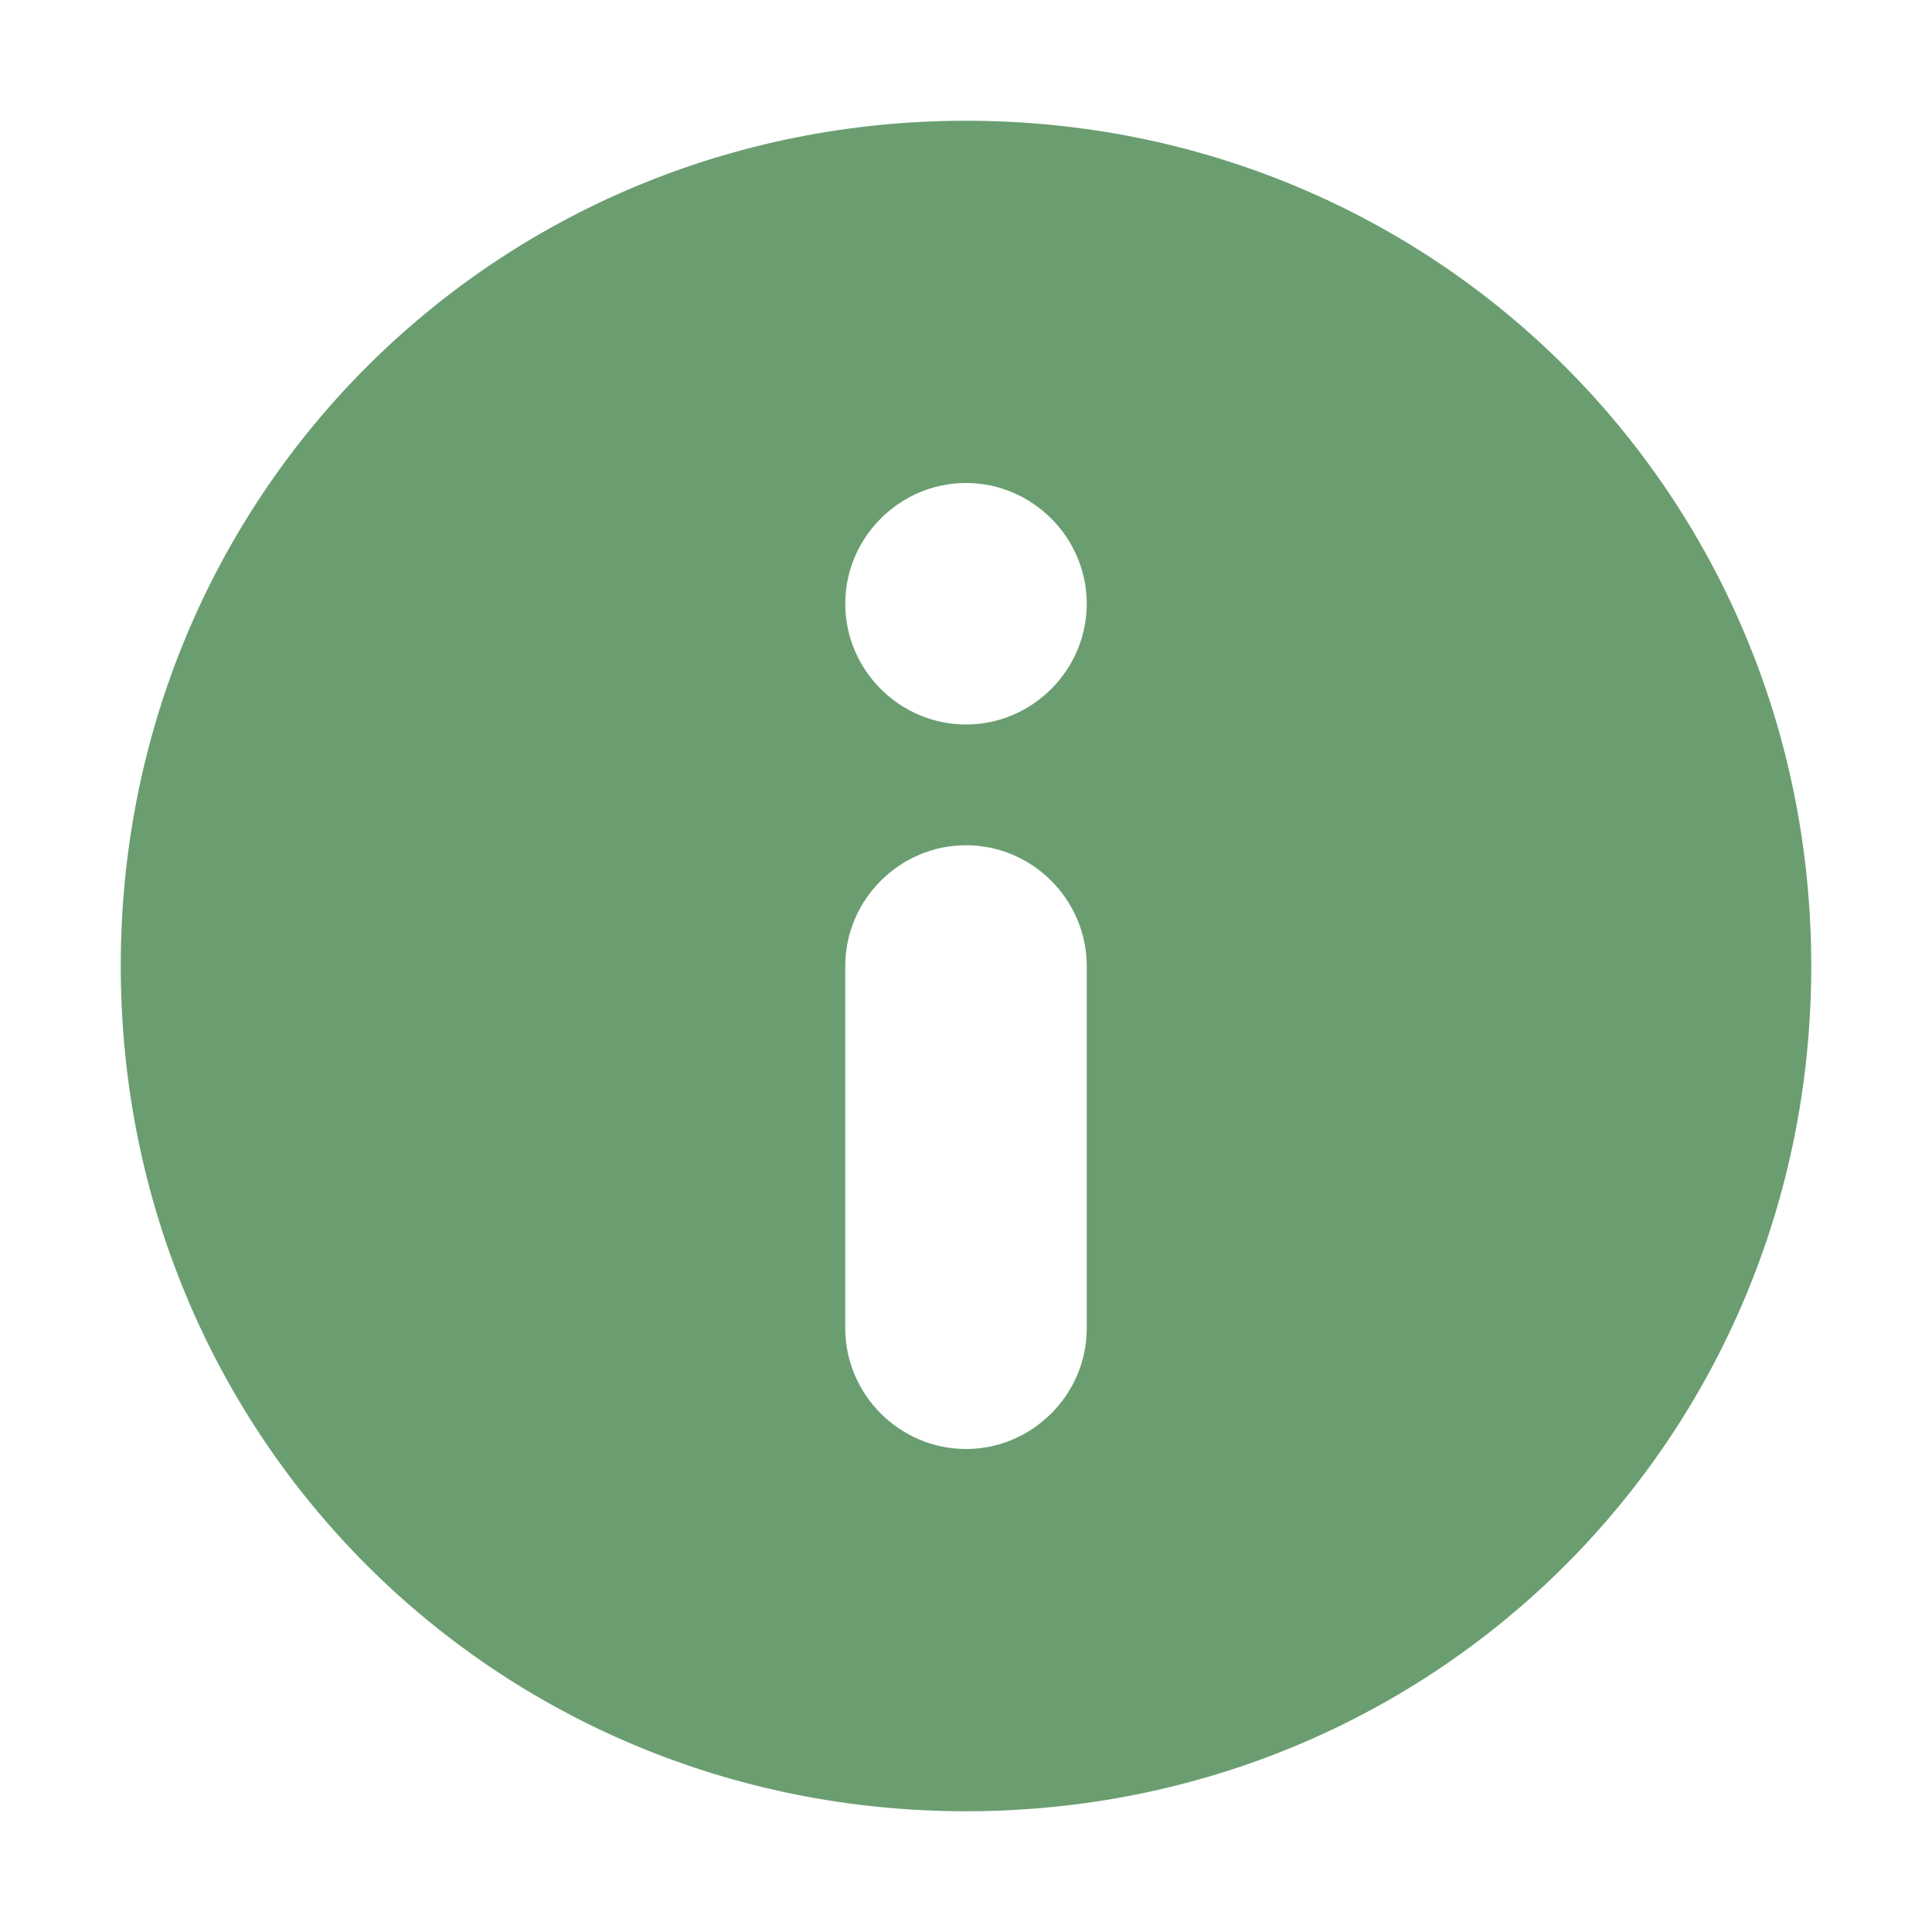
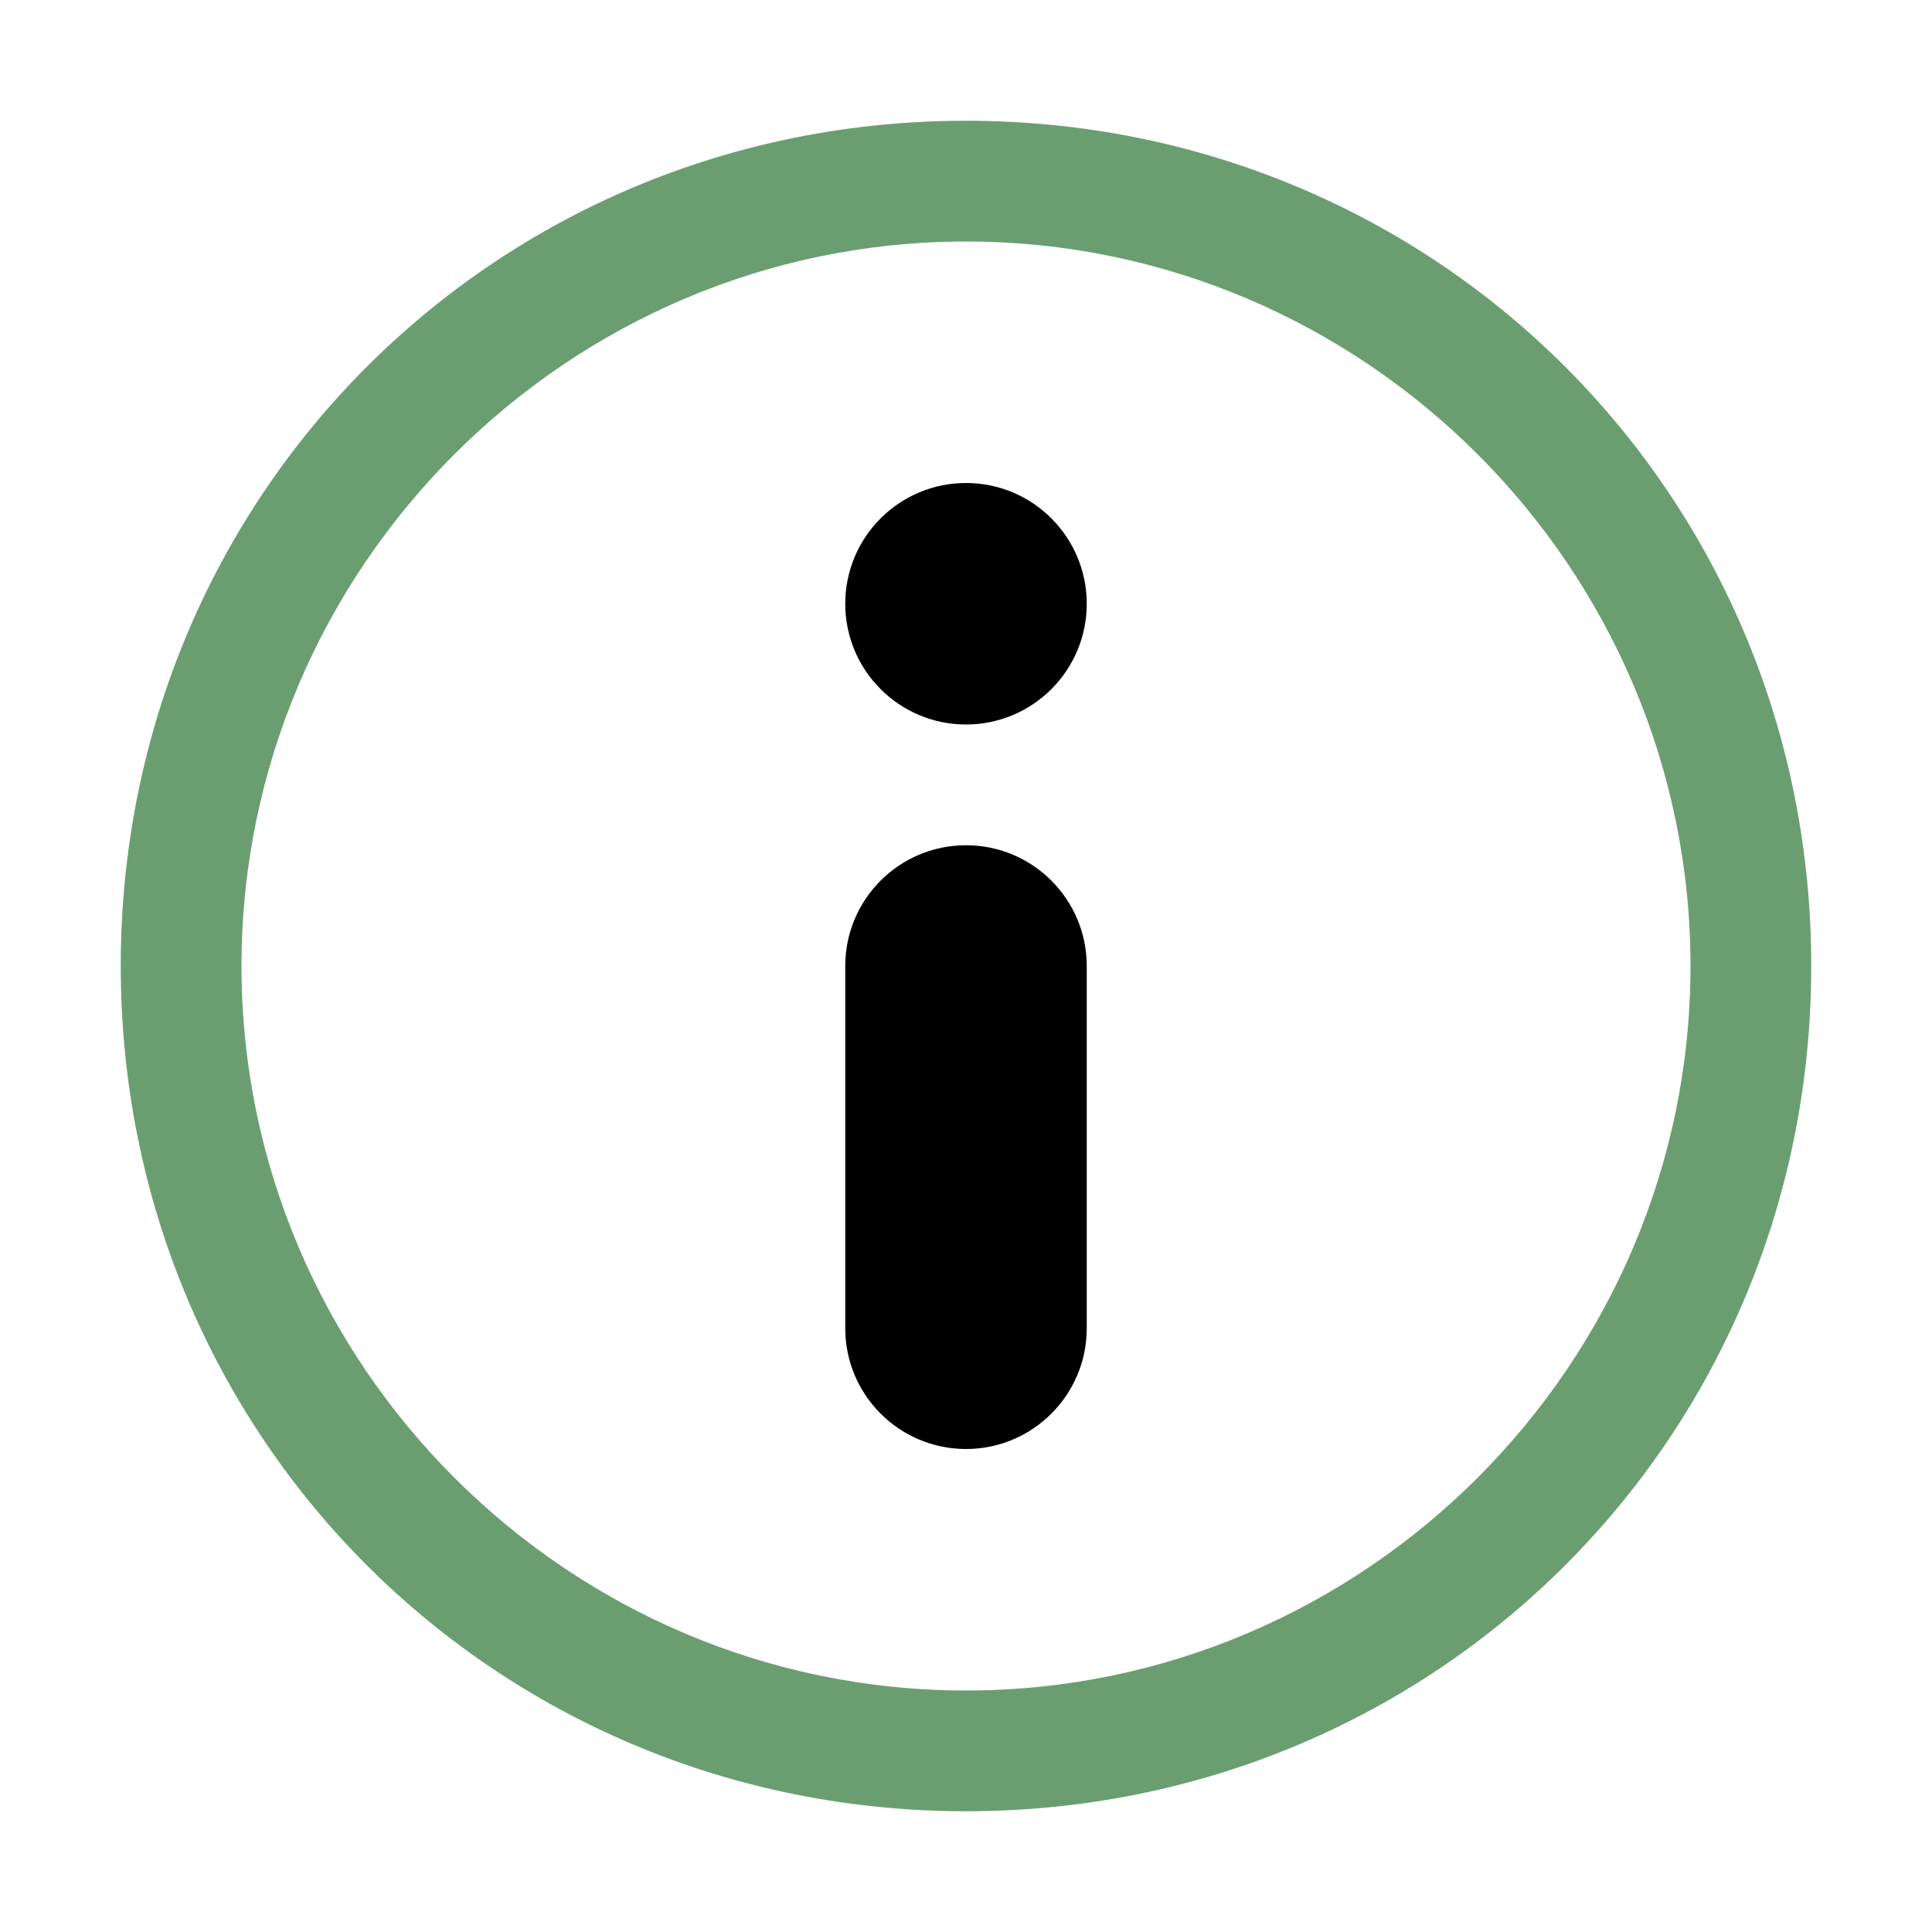
- <svg xmlns="http://www.w3.org/2000/svg" width="100%" height="100%" viewBox="0 0 16 16" version="1.1" xml:space="preserve" style="fill-rule:evenodd;clip-rule:evenodd;stroke-linejoin:round;stroke-miterlimit:2;">
-   <g>
-     <path d="M8,1C4.1,1 1,4.1 1,8C1,11.9 4.1,15 8,15C11.9,15 15,11.9 15,8C15,4.1 11.9,1 8,1ZM9,11C9,11.549 8.549,12 8,12C7.451,12 7,11.549 7,11L7,8C7,7.451 7.451,7 8,7C8.549,7 9,7.451 9,8L9,11ZM8,6C7.451,6 7,5.549 7,5C7,4.451 7.451,4 8,4C8.549,4 9,4.451 9,5C9,5.549 8.549,6 8,6Z" style="fill:rgb(106,158,113);fill-rule:nonzero;" />
+ <svg xmlns="http://www.w3.org/2000/svg" viewBox="0 0 16 16">
+   <g fill="currentColor">
+     <path fill="rgb(106,158,113)" d="M8 2c3.3 0 6 2.7 6 6s-2.7 6-6 6-6-2.7-6-6 2.7-6 6-6m0-1C4.1 1 1 4.1 1 8s3.1 7 7 7 7-3.1 7-7-3.1-7-7-7z" />
+     <path d="M7 5a1 1 0 1 1 2 0 1 1 0 1 1-2 0zM7 8a1 1 0 1 1 2 0v3a1 1 0 1 1-2 0V8z" />
  </g>
</svg>
